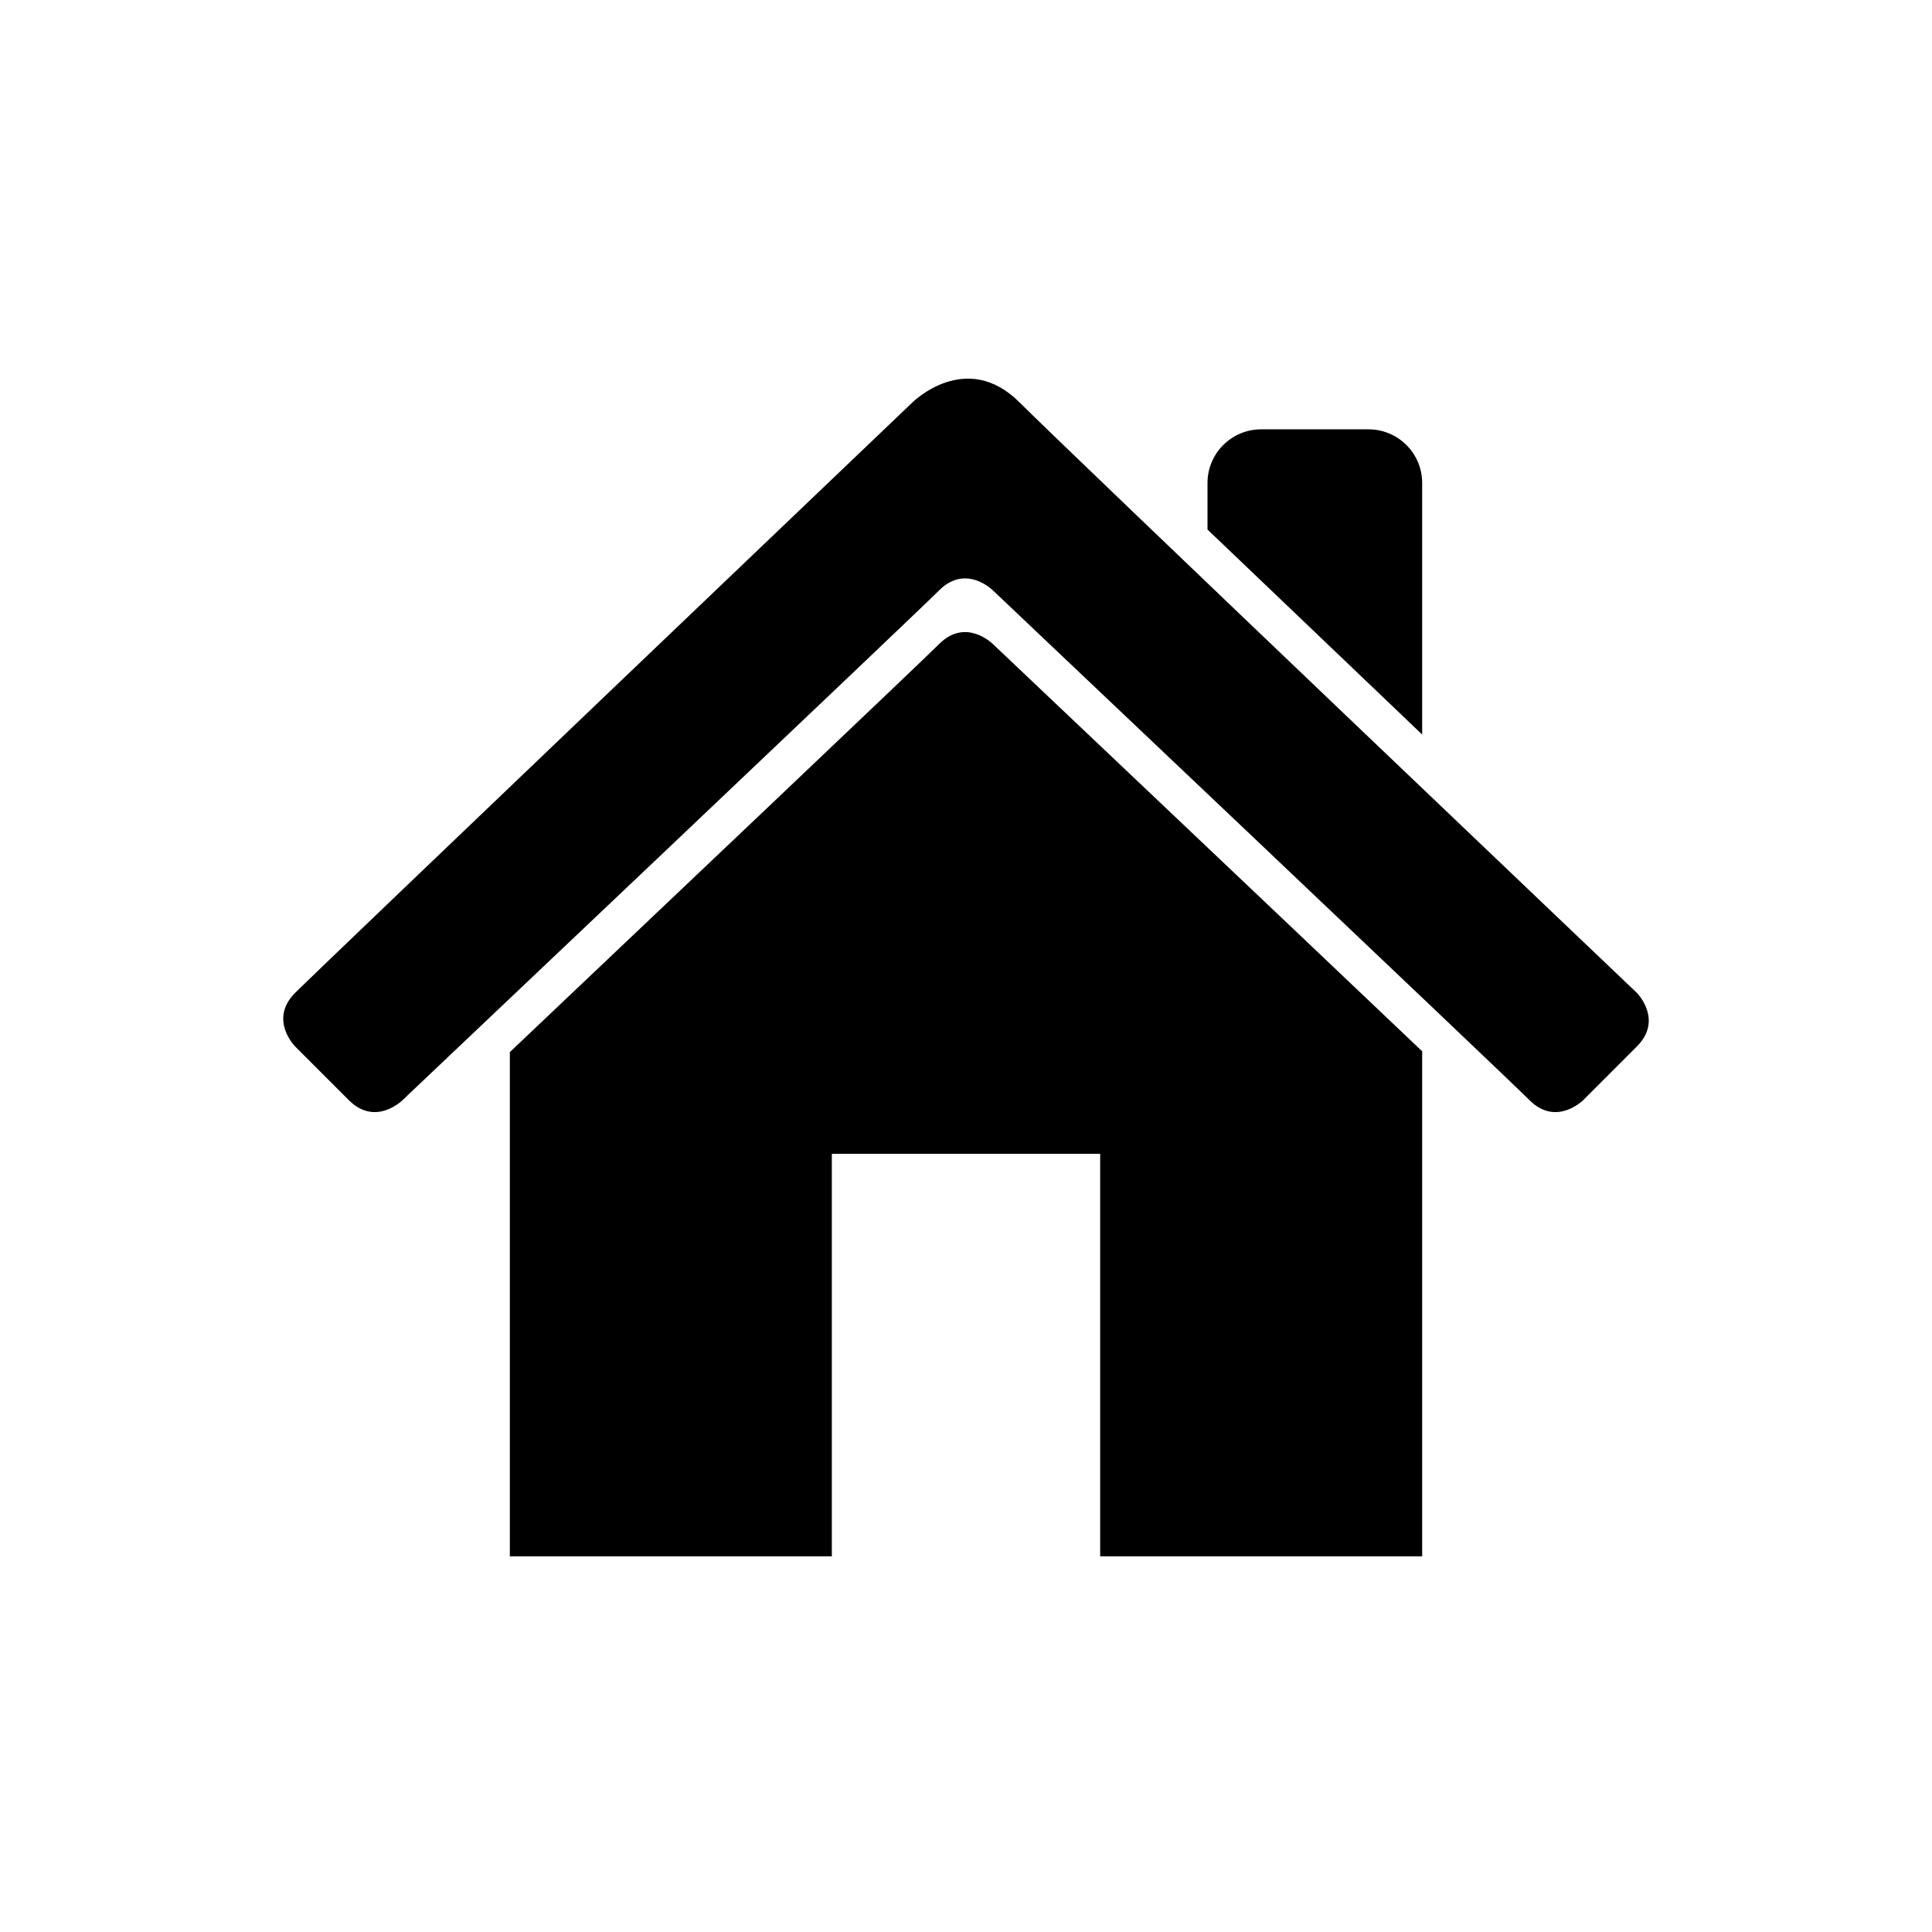
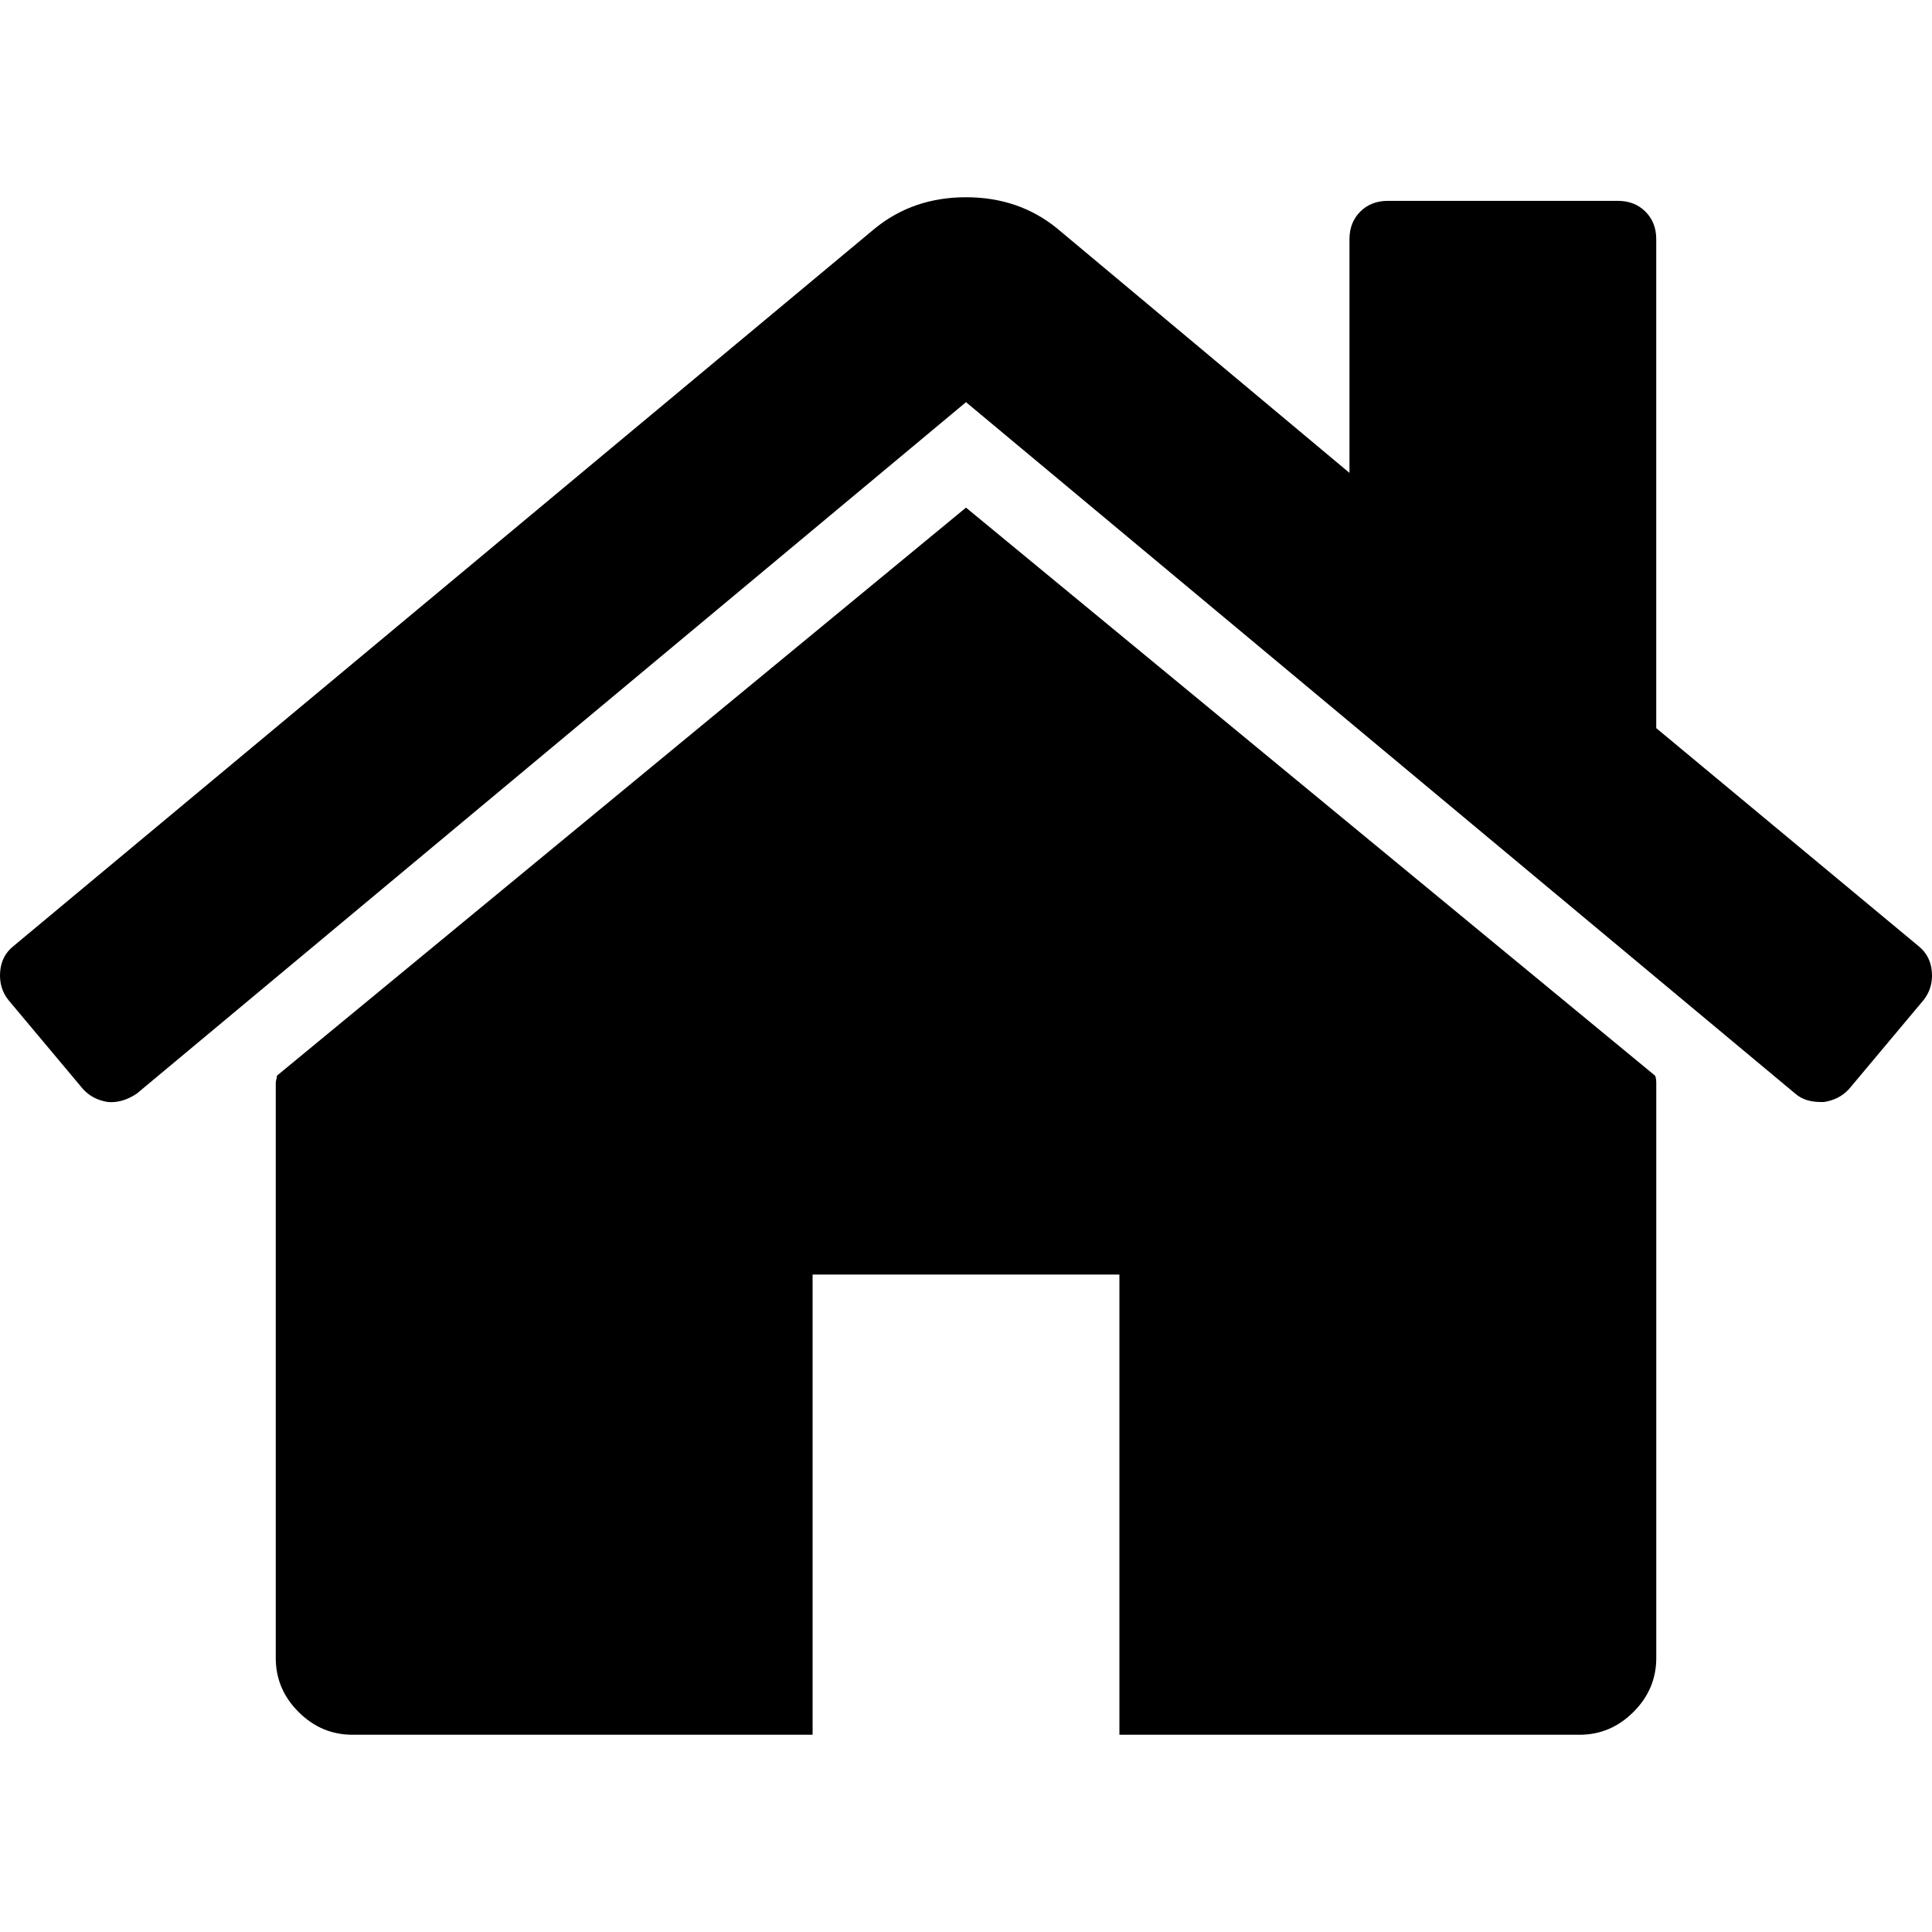
- <svg xmlns="http://www.w3.org/2000/svg" version="1.1" x="0px" y="0px" width="32px" height="32px" viewBox="0 0 480 480" style="enable-background:new 0 0 480 480;" xml:space="preserve">
-   <path style="fill-rule:evenodd;clip-rule:evenodd;" d="M233.333,160c-4.703,4.703-69.124,65.807-106.666,101.395v125.272h80v-100   h66.666v100h80V261.189C314.309,224.083,246.667,160,246.667,160S240,153.333,233.333,160z M353.333,120   c0-7.363-5.97-13.333-13.333-13.333h-26.667c-7.363,0-13.333,5.97-13.333,13.333v11.562   c16.895,16.159,35.998,34.396,53.333,50.932V120z M406.667,246.667c0,0-140-133.334-153.334-146.667   c-13.333-13.333-26.666,0-26.666,0S80,240,73.333,246.667c-6.666,6.666,0,13.333,0,13.333s6.667,6.667,13.334,13.333   c6.666,6.667,13.333,0,13.333,0s126.667-120,133.333-126.666c6.667-6.667,13.334,0,13.334,0s126.666,120,133.333,126.666   c6.667,6.667,13.333,0,13.333,0s0,0,13.334-13.333C413.333,253.333,406.667,246.667,406.667,246.667z" />
+ <svg xmlns="http://www.w3.org/2000/svg" version="1.1" id="Capa_1" x="0px" y="0px" width="460.298px" height="460.297px" viewBox="0 0 460.298 460.297" style="enable-background:new 0 0 460.298 460.297;" xml:space="preserve">
+   <g>
+     <g>
+       <path d="M230.149,120.939L65.986,256.274c0,0.191-0.048,0.472-0.144,0.855c-0.094,0.38-0.144,0.656-0.144,0.852v137.041    c0,4.948,1.809,9.236,5.426,12.847c3.616,3.613,7.898,5.431,12.847,5.431h109.63V303.664h73.097v109.64h109.629    c4.948,0,9.236-1.814,12.847-5.435c3.617-3.607,5.432-7.898,5.432-12.847V257.981c0-0.76-0.104-1.334-0.288-1.707L230.149,120.939    z" />
+       <path d="M457.122,225.438L394.6,173.476V56.989c0-2.663-0.856-4.853-2.574-6.567c-1.704-1.712-3.894-2.568-6.563-2.568h-54.816    c-2.666,0-4.855,0.856-6.57,2.568c-1.711,1.714-2.566,3.905-2.566,6.567v55.673l-69.662-58.245    c-6.084-4.949-13.318-7.423-21.694-7.423c-8.375,0-15.608,2.474-21.698,7.423L3.172,225.438c-1.903,1.52-2.946,3.566-3.14,6.136    c-0.193,2.568,0.472,4.811,1.997,6.713l17.701,21.128c1.525,1.712,3.521,2.759,5.996,3.142c2.285,0.192,4.57-0.476,6.855-1.998    L230.149,95.817l197.57,164.741c1.526,1.328,3.521,1.991,5.996,1.991h0.858c2.471-0.376,4.463-1.43,5.996-3.138l17.703-21.125    c1.522-1.906,2.189-4.145,1.991-6.716C460.068,229.007,459.021,226.961,457.122,225.438z" />
+     </g>
+   </g>
+   <g>
+ </g>
+   <g>
+ </g>
+   <g>
+ </g>
+   <g>
+ </g>
+   <g>
+ </g>
+   <g>
+ </g>
+   <g>
+ </g>
+   <g>
+ </g>
+   <g>
+ </g>
+   <g>
+ </g>
+   <g>
+ </g>
+   <g>
+ </g>
+   <g>
+ </g>
+   <g>
+ </g>
+   <g>
+ </g>
</svg>
